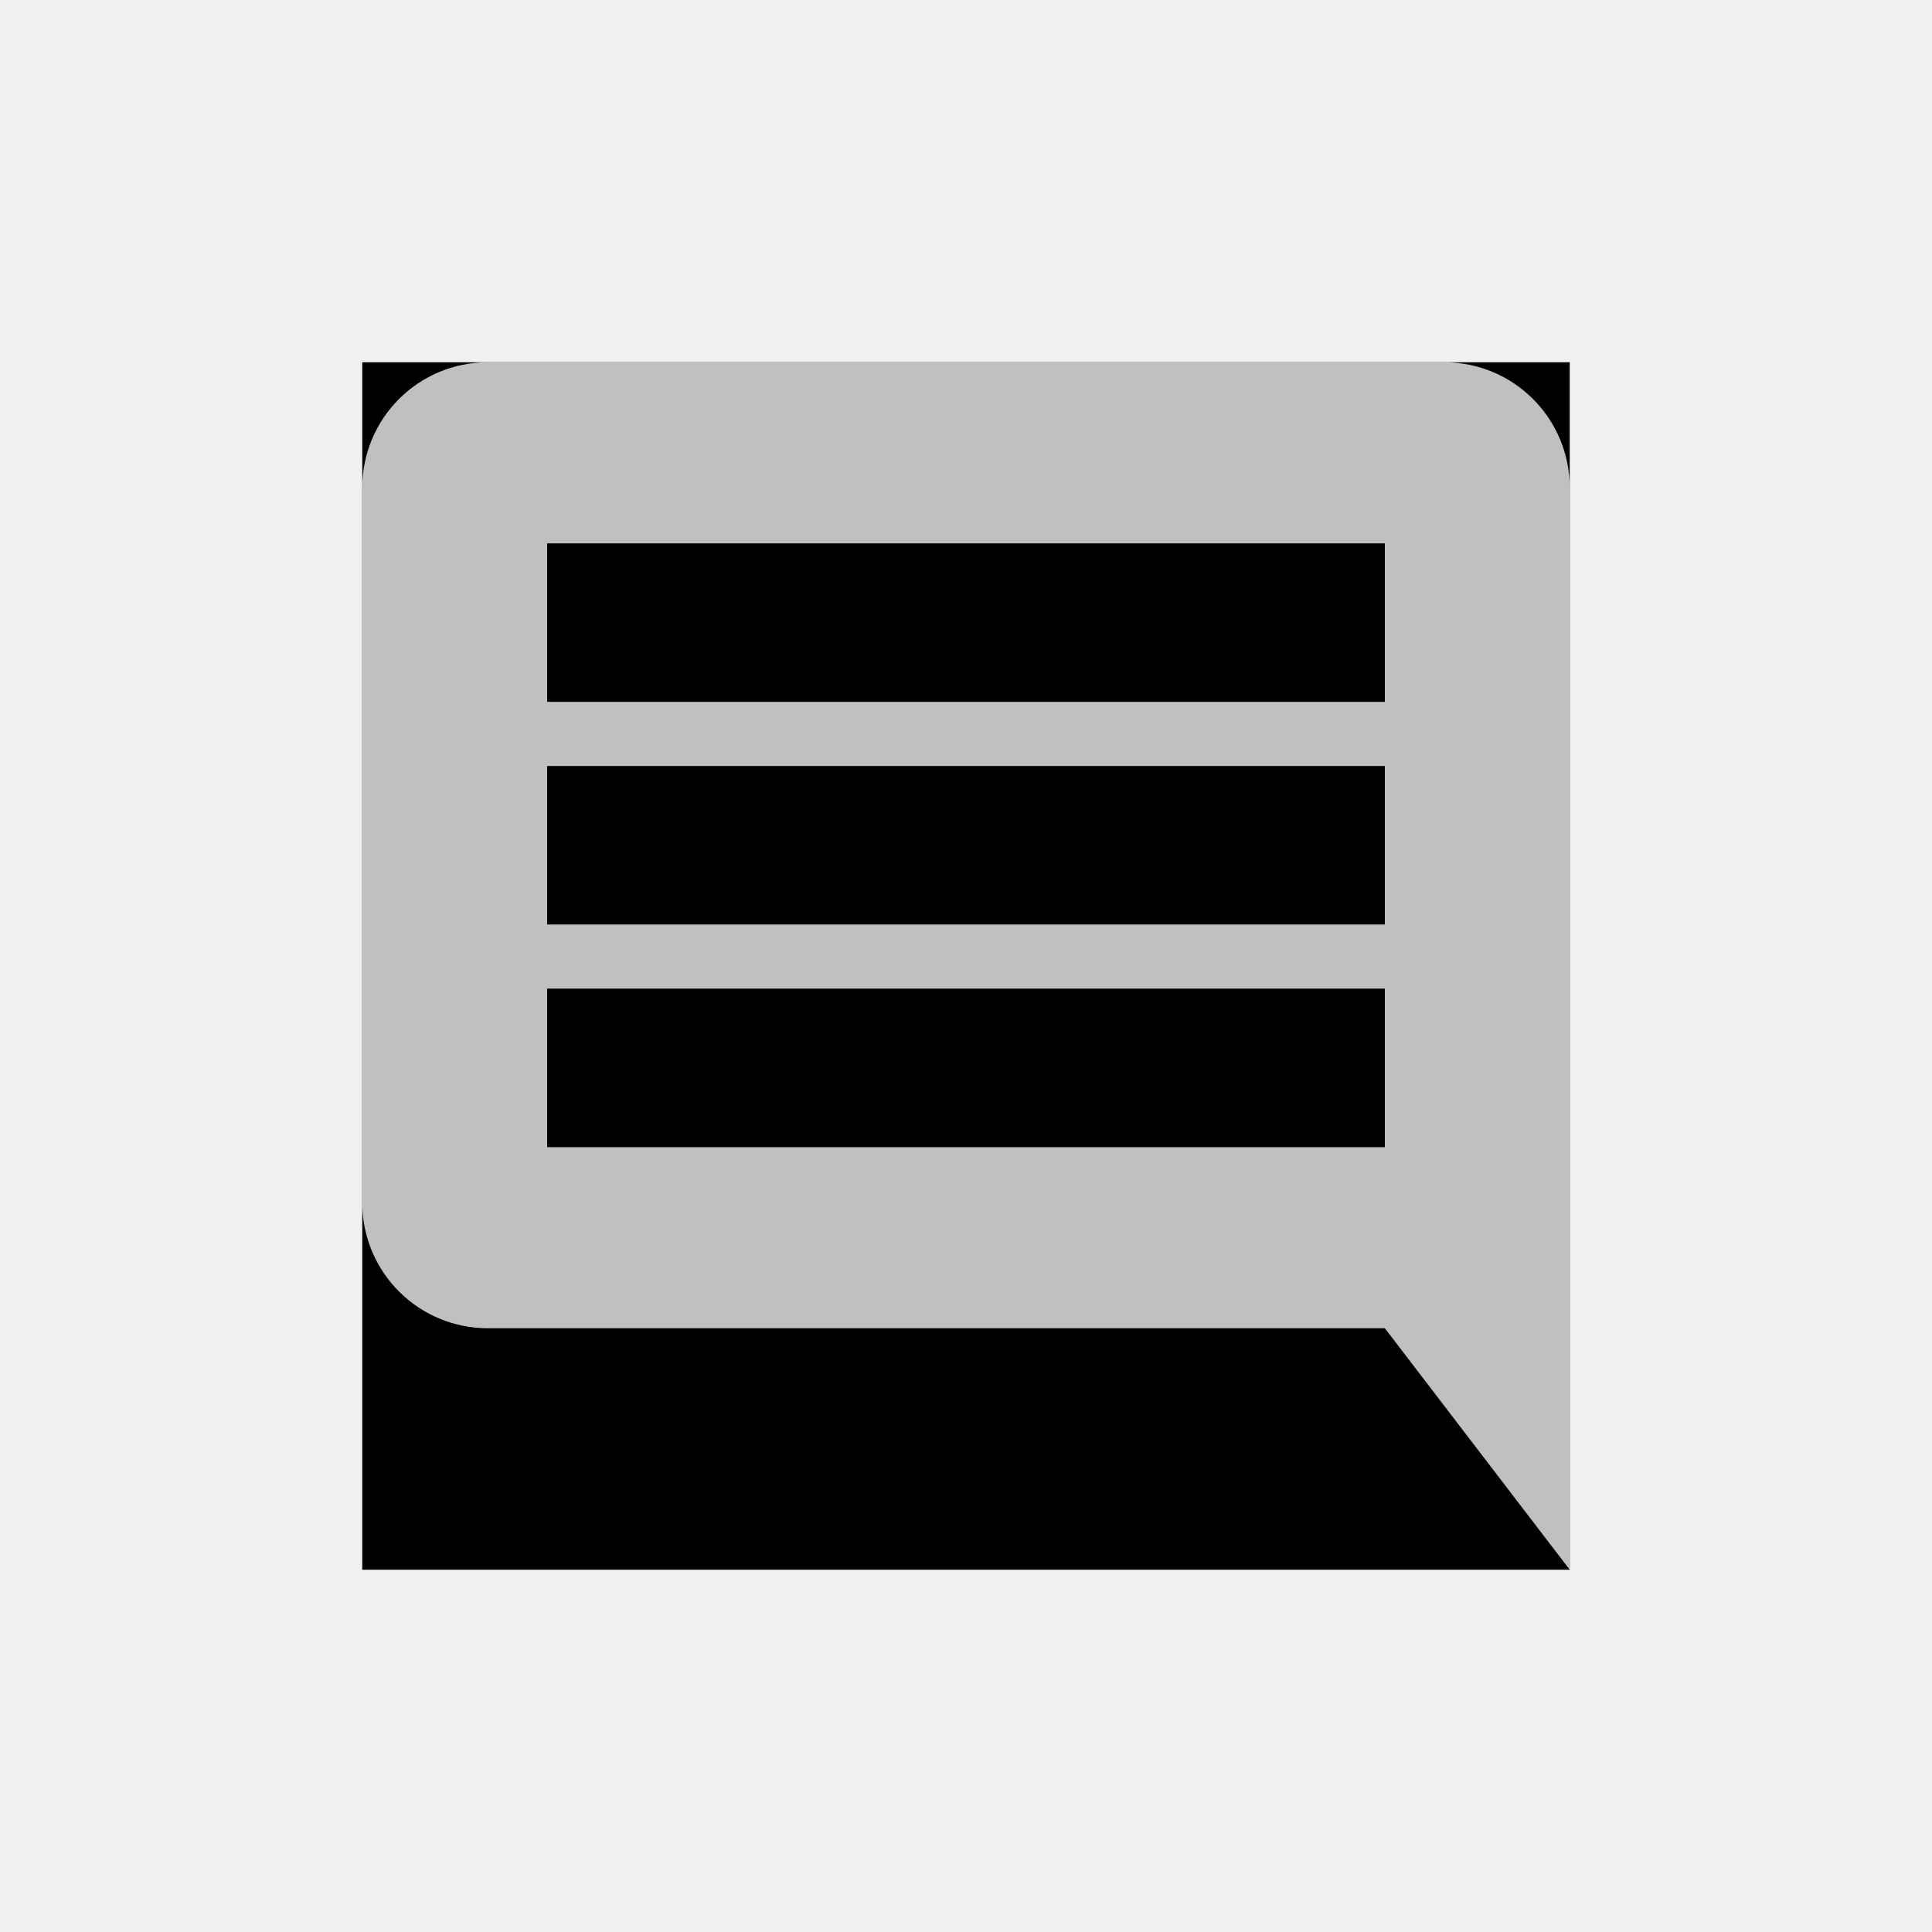
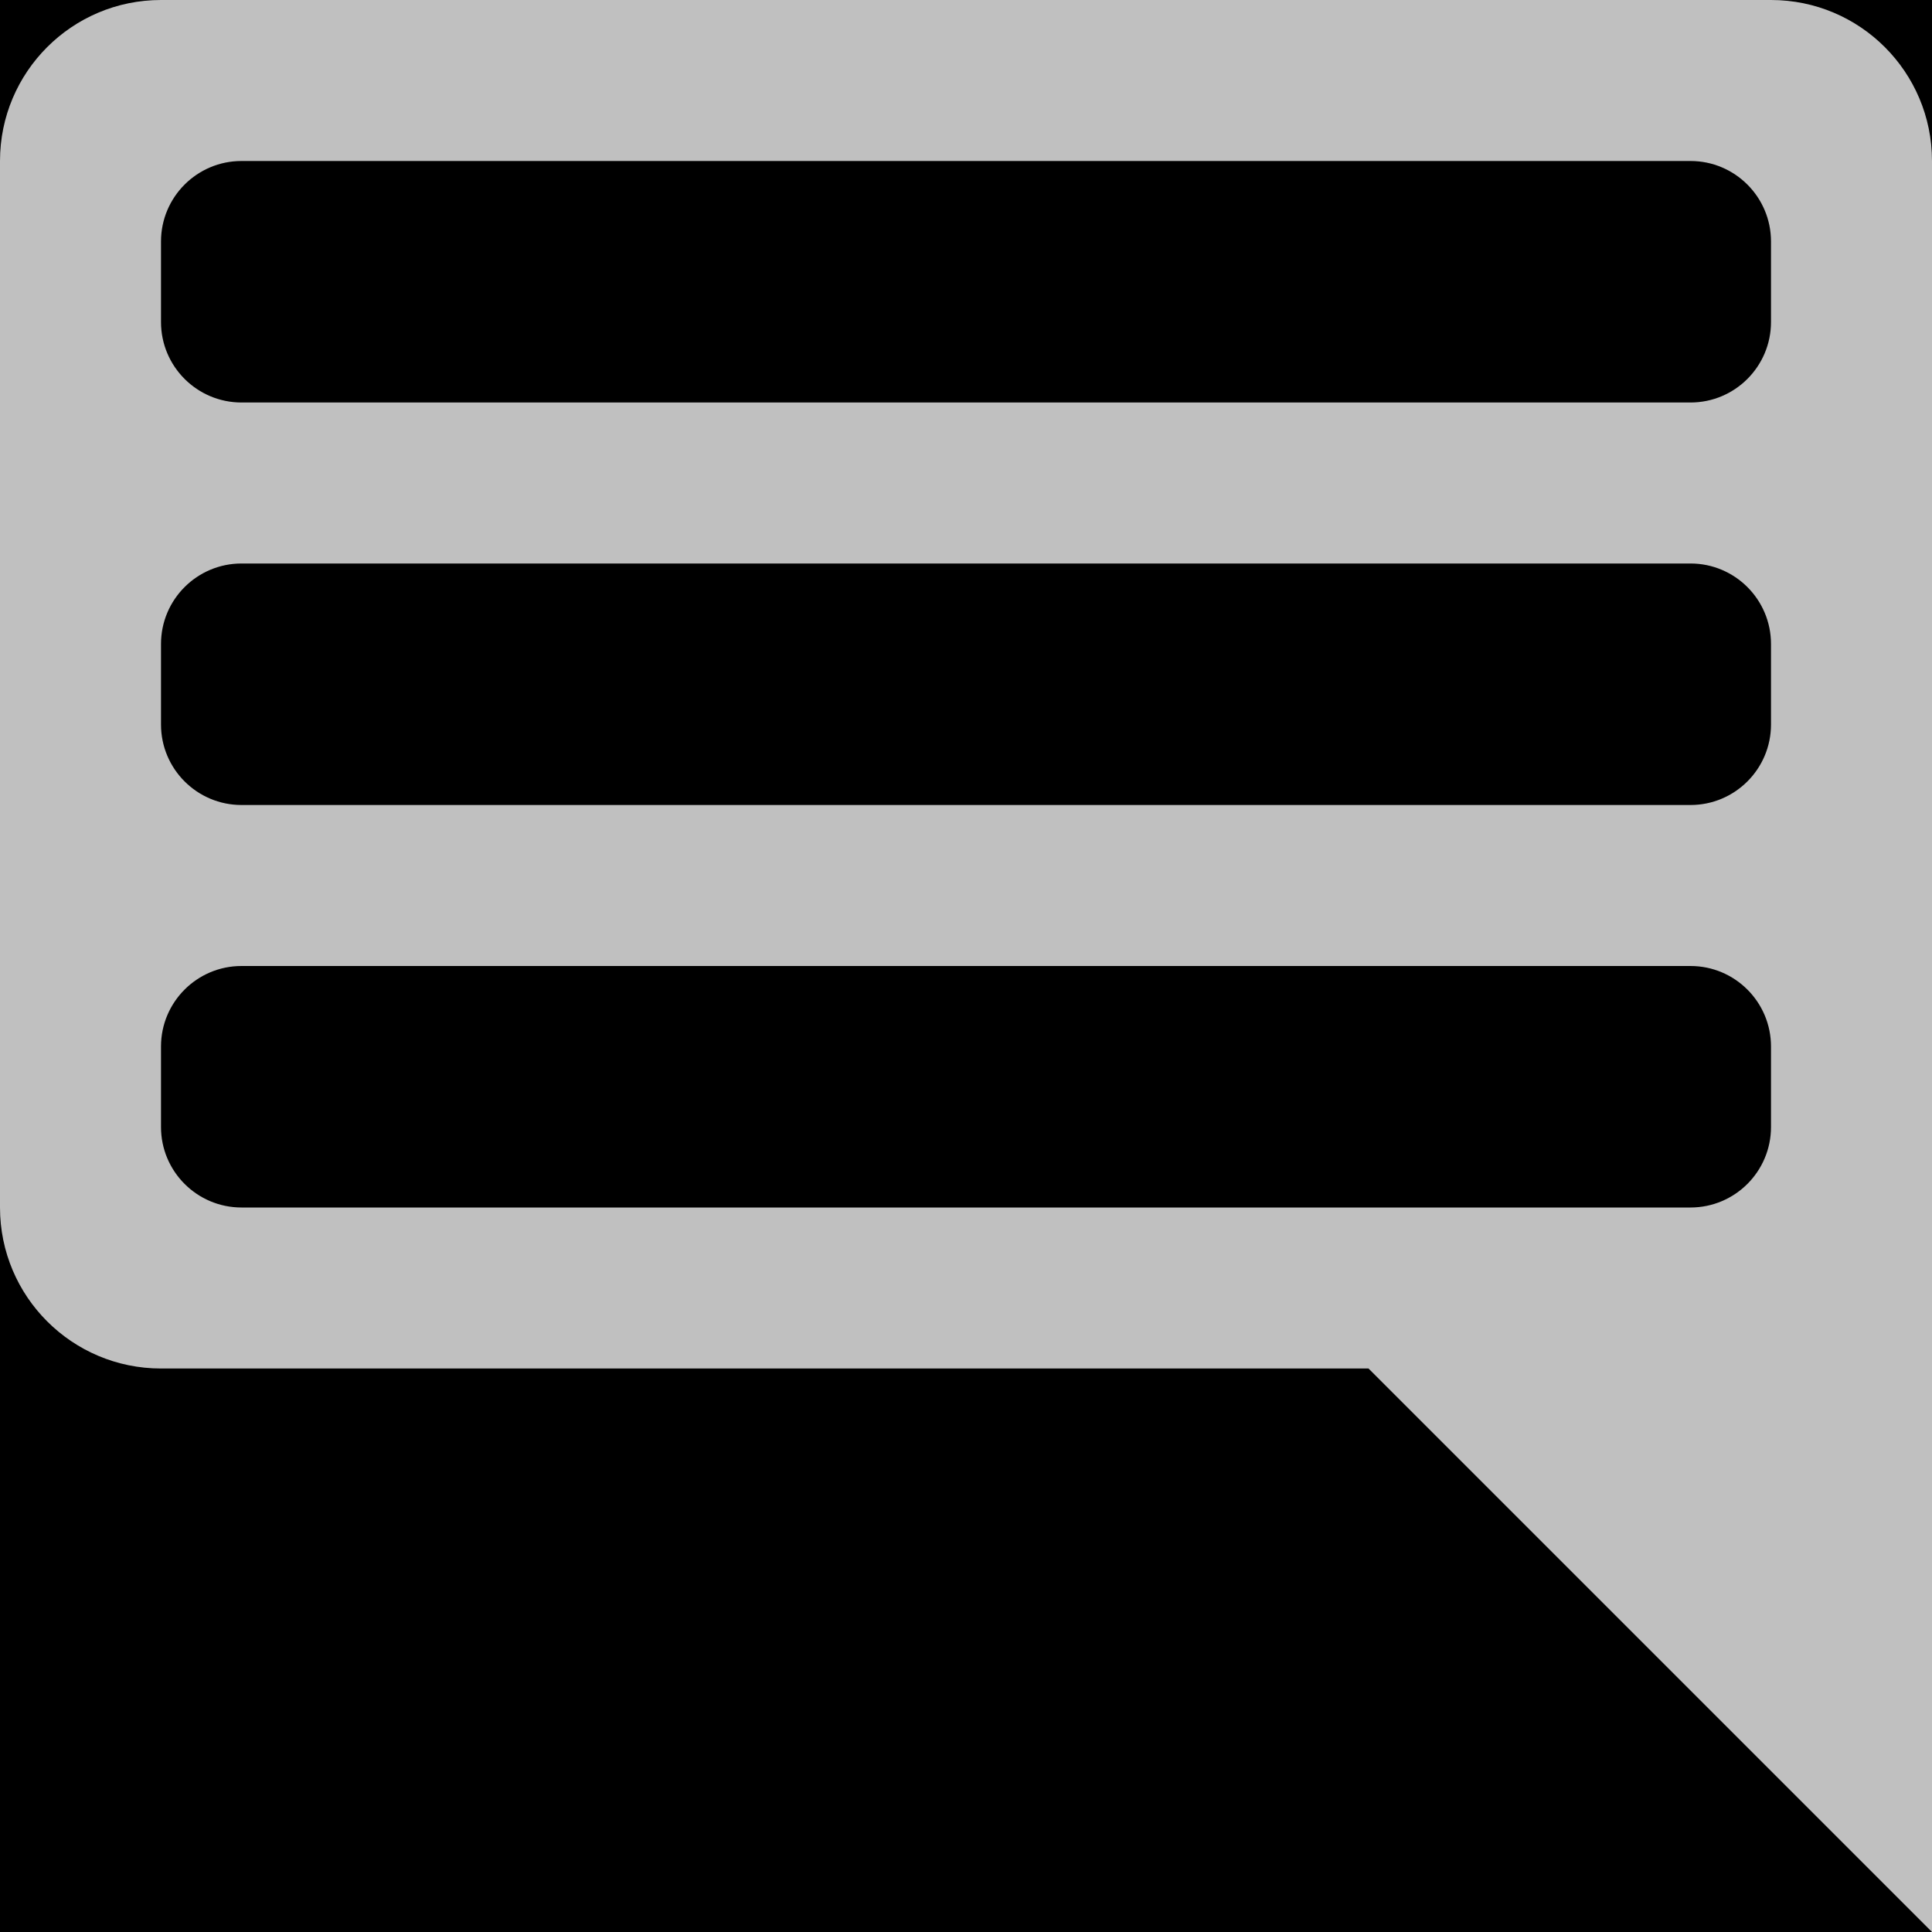
- <svg xmlns="http://www.w3.org/2000/svg" width="1024" height="1024" id="svg4909" version="1.1">
+ <svg xmlns="http://www.w3.org/2000/svg" width="24" height="24" id="svg4909" version="1.1">
  <defs id="defs4911" />
-   <g id="background">
-     <rect style="fill:#000000;fill-opacity:1;stroke:none" id="rect5426" width="640" height="640" x="192" y="192" />
+   <g id="background" transform="translate(0,-1000)">
+     <rect style="fill:#000000;fill-opacity:1;stroke:none" id="rect5426" width="24" height="24" x="0" y="1000" />
  </g>
-   <g id="icon" transform="translate(0,-28.36218)">
-     <path style="opacity:0.8;fill:#ffffff;fill-opacity:0.941;stroke:none" d="M 258.656,192 C 221.721,192 192,221.721 192,258.656 l 0,378.688 C 192,674.279 221.721,704 258.656,704 L 734,704 832,832 832,258.656 C 832,221.721 802.279,192 765.344,192 z M 290,288 l 444,0 0,84 -444,0 z m 0,118 444,0 0,84 -444,0 z m 0,118 444,0 0,84 -444,0 z" transform="translate(0,28.36218)" id="rect3757" />
+   <g id="icon" transform="translate(0,-1028.362)">
+     <path style="opacity:0.8;fill:#ffffff;fill-opacity:0.941;stroke:none" d="M 2 0 C 0.895 0 0 0.895 0 2 L 0 15 C 0 16.105 0.895 17 2 17 L 17 17 L 24 24 L 24 16 L 24 2 C 24 0.895 23.105 0 22 0 L 2 0 z M 3 2 L 4 2 L 20 2 L 21 2 C 21.552 2 22 2.448 22 3 L 22 4 C 22 4.552 21.552 5 21 5 L 20 5 L 4 5 L 3 5 C 2.448 5 2 4.552 2 4 L 2 3 C 2 2.448 2.448 2 3 2 z M 3 7 L 4 7 L 20 7 L 21 7 C 21.552 7 22 7.448 22 8 L 22 9 C 22 9.552 21.552 10 21 10 L 20 10 L 4 10 L 3 10 C 2.448 10 2 9.552 2 9 L 2 8 C 2 7.448 2.448 7 3 7 z M 3 12 L 4 12 L 20 12 L 21 12 C 21.552 12 22 12.448 22 13 L 22 14 C 22 14.552 21.552 15 21 15 L 20 15 L 4 15 L 3 15 C 2.448 15 2 14.552 2 14 L 2 13 C 2 12.448 2.448 12 3 12 z " transform="translate(0,1028.362)" id="path2985" />
  </g>
</svg>
